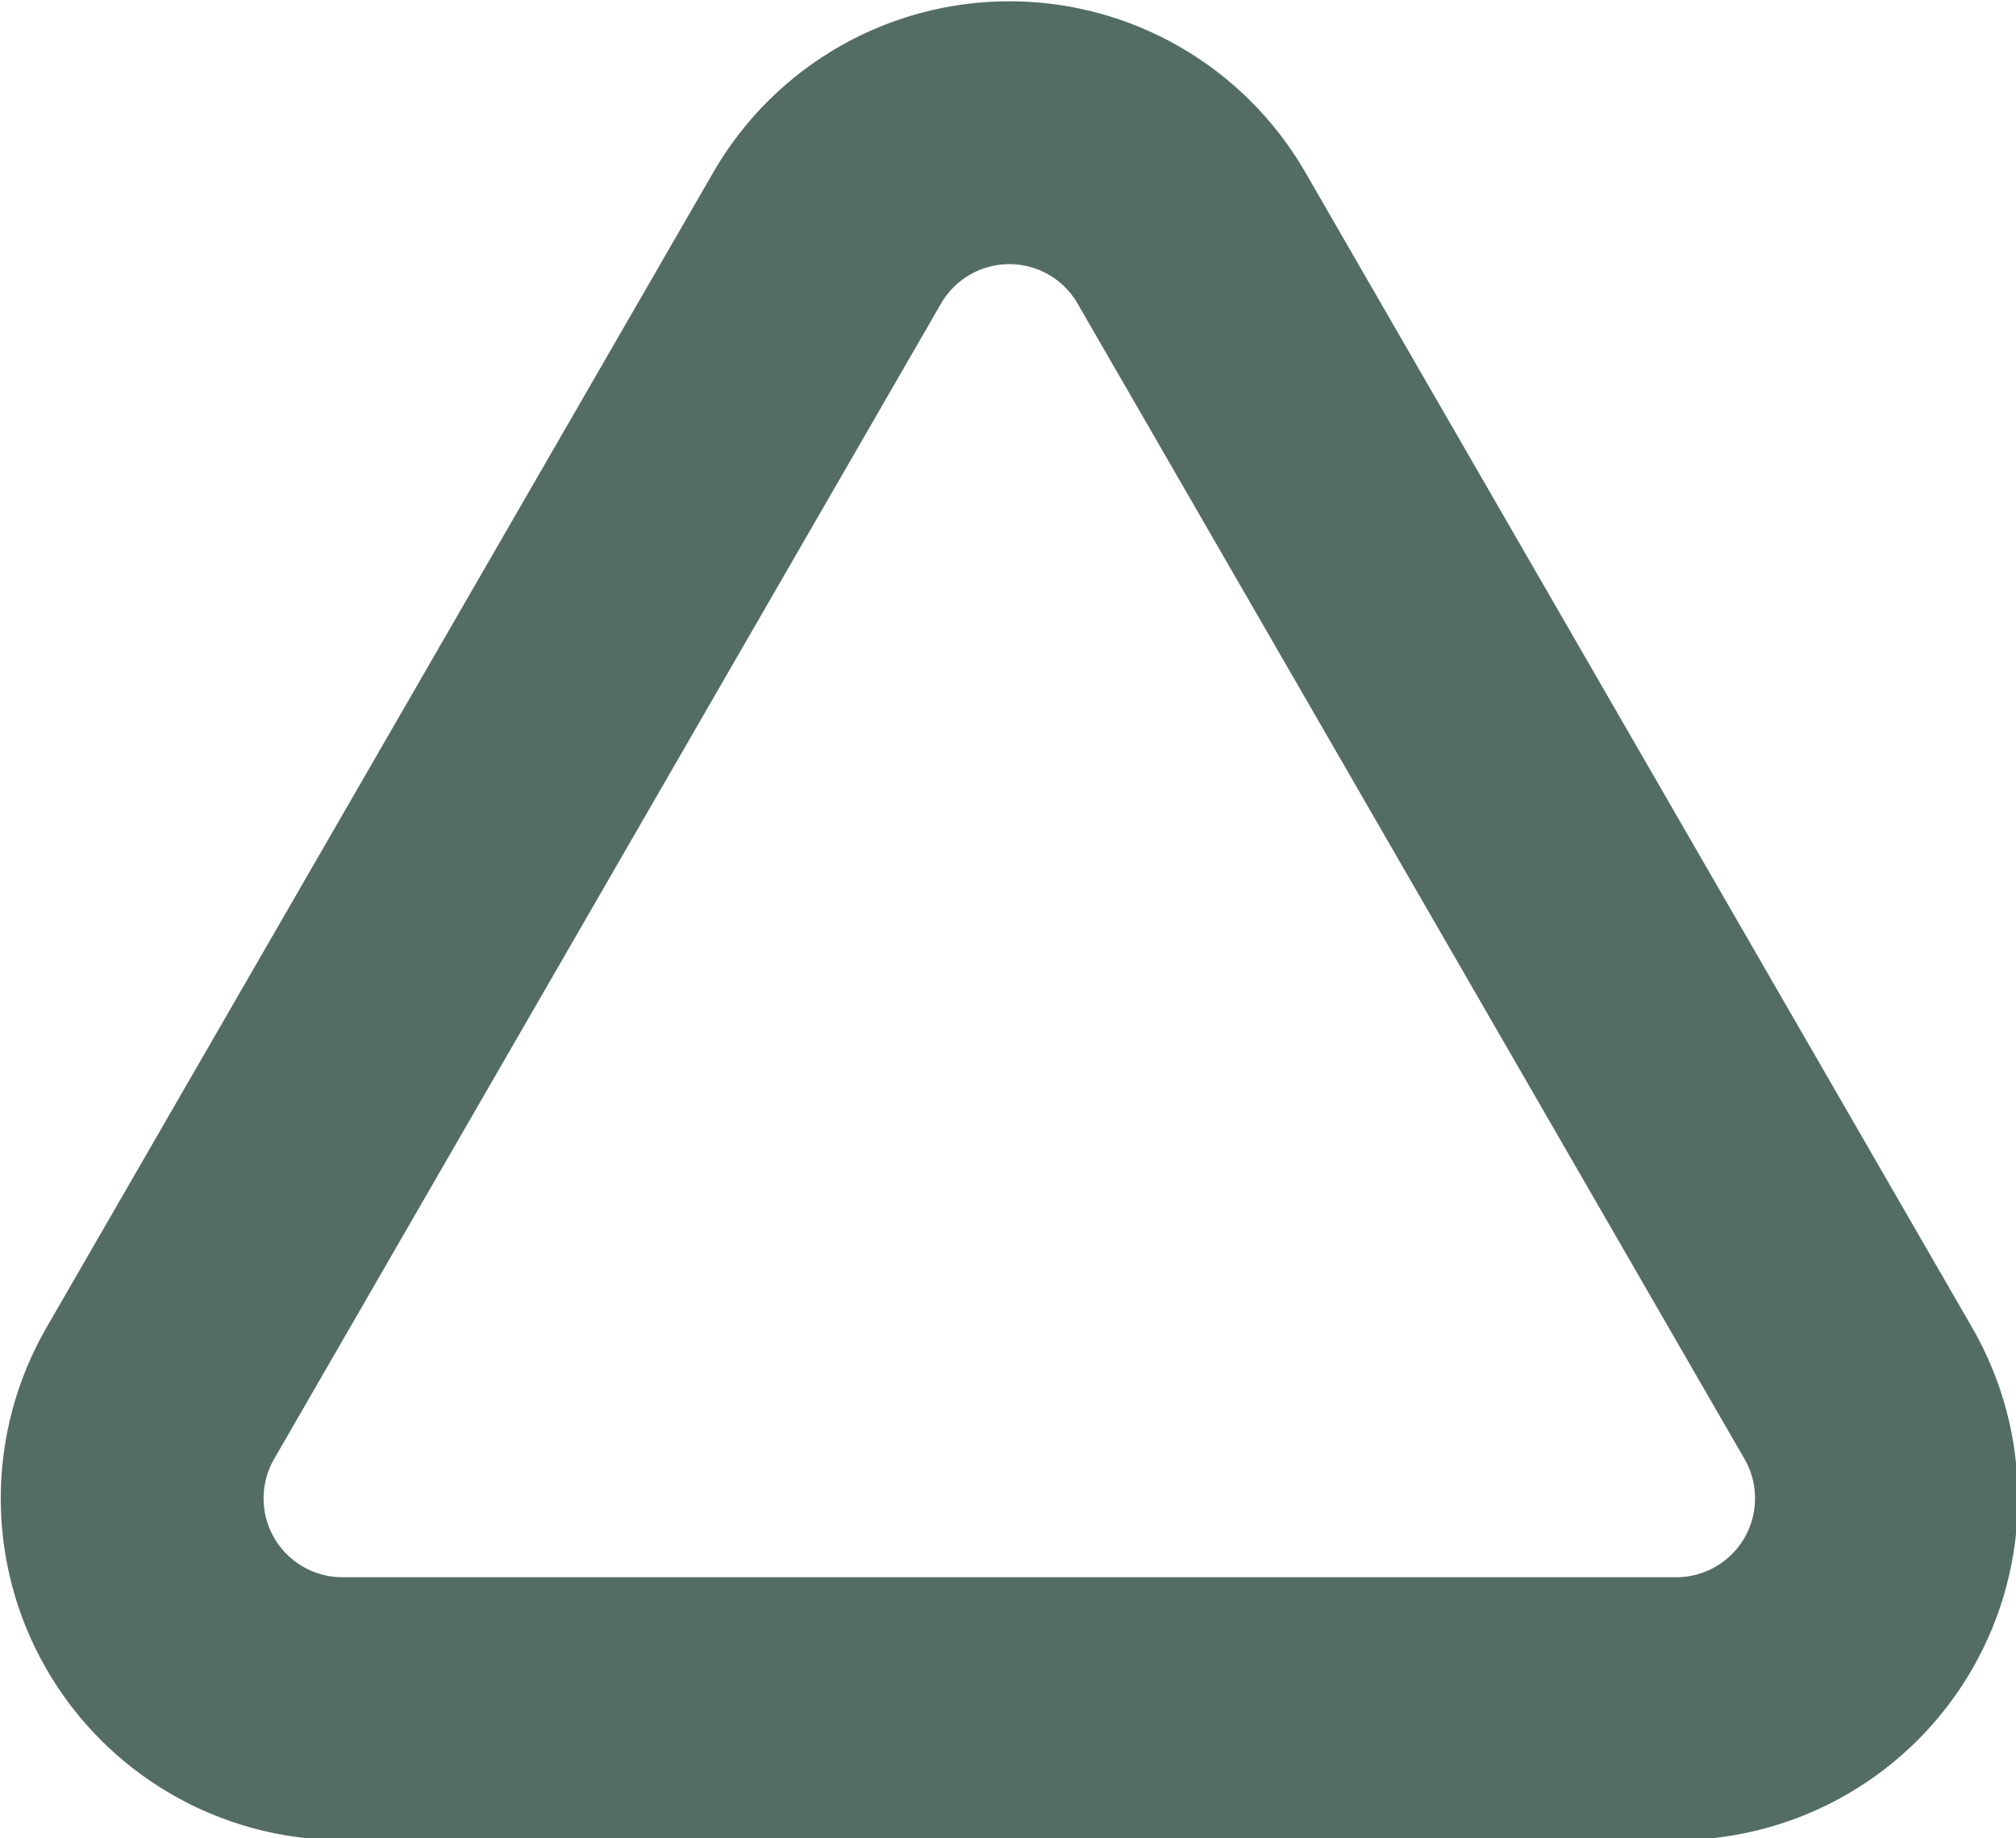
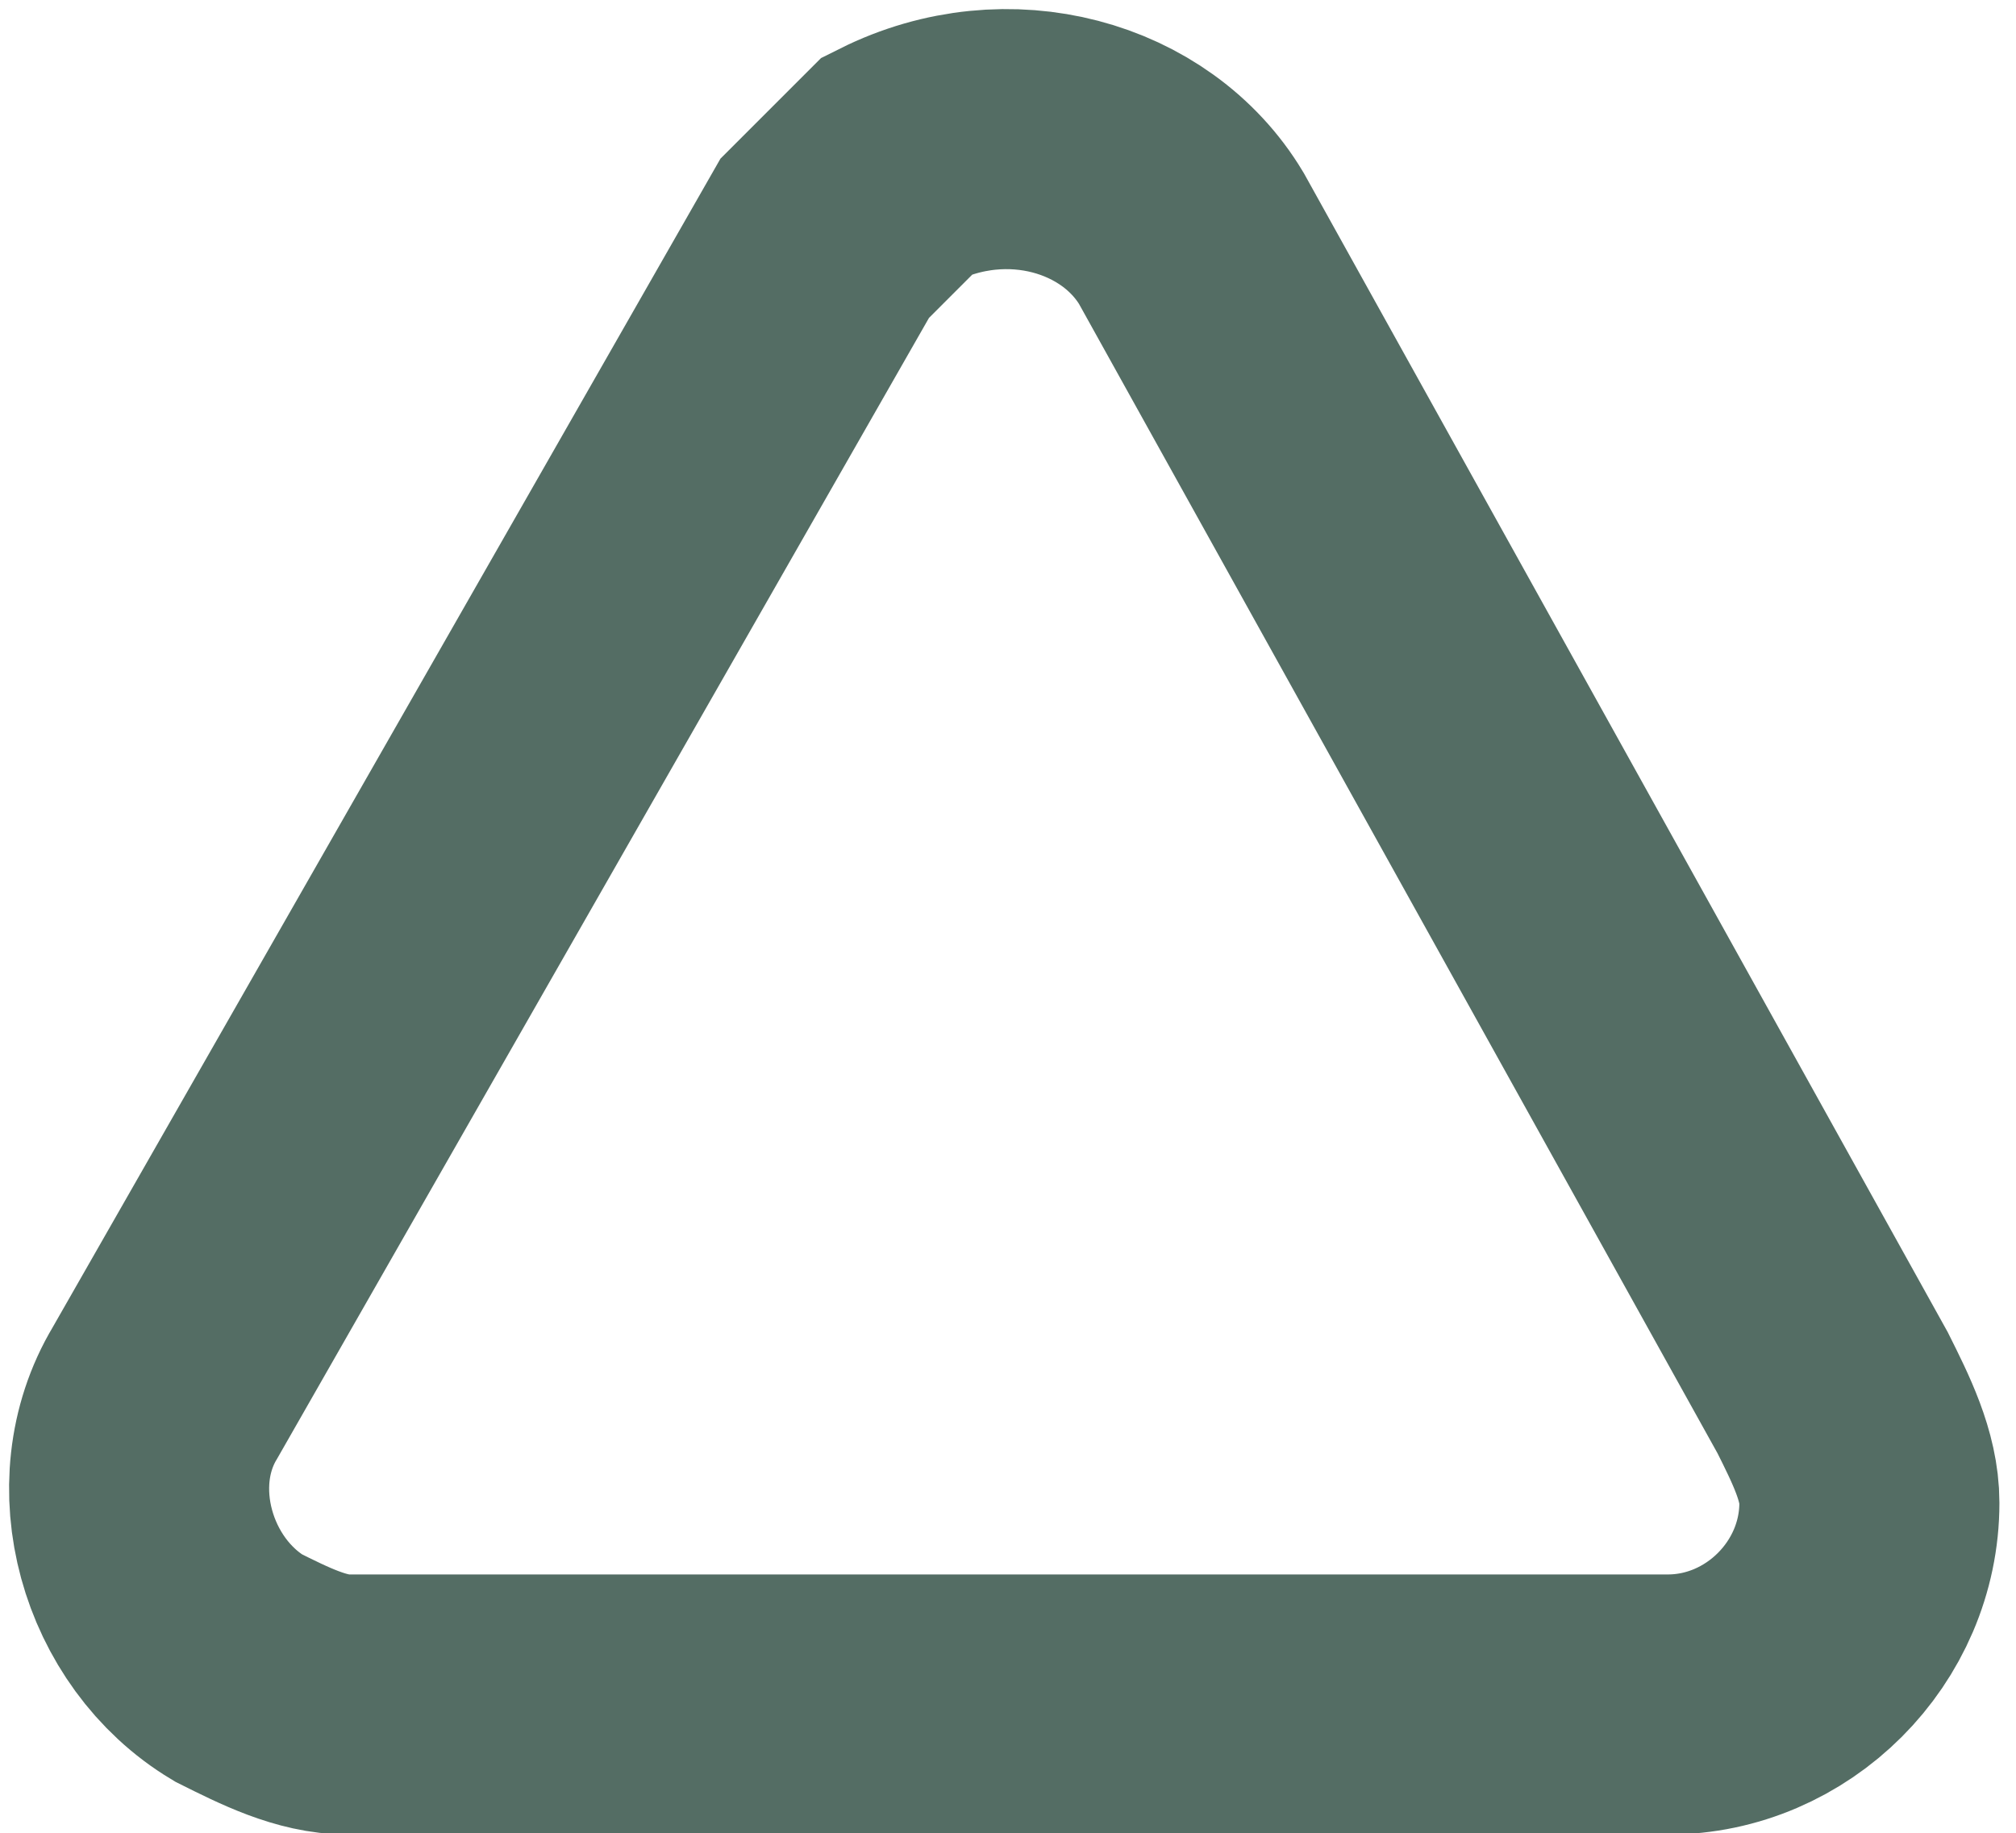
- <svg xmlns="http://www.w3.org/2000/svg" id="Layer_1" data-name="Layer 1" viewBox="0 0 7.67 6.99">
-   <defs>
-     <style>.cls-1{fill:none;stroke:#546D64;stroke-linecap:round;stroke-miterlimit:10;}</style>
-   </defs>
-   <path class="cls-1" d="M15.31,13.4l-2.54,4.4a.8.8,0,0,0,.69,1.2h5.08a.8.8,0,0,0,.69-1.2l-2.54-4.4A.8.8,0,0,0,15.31,13.4Z" transform="translate(-12.16 -12.5)" />
+ <svg xmlns="http://www.w3.org/2000/svg" version="1.1" id="Layer_1" x="0px" y="0px" viewBox="0 0 11 10" style="enable-background:new 0 0 11 10;" xml:space="preserve">
+   <style type="text/css">
+ 	.st0{fill:none;stroke:#546D64;stroke-width:1.419;stroke-linecap:round;stroke-miterlimit:10;}
+ </style>
+   <path class="st0" d="M4.5,1.3L0.9,7.6C0.6,8.1,0.8,8.8,1.3,9.1c0.2,0.1,0.4,0.2,0.6,0.2h7.2c0.6,0,1.1-0.5,1.1-1.1  c0-0.2-0.1-0.4-0.2-0.6L6.5,1.3c-0.3-0.5-1-0.7-1.6-0.4C4.8,1,4.6,1.2,4.5,1.3z" />
</svg>
